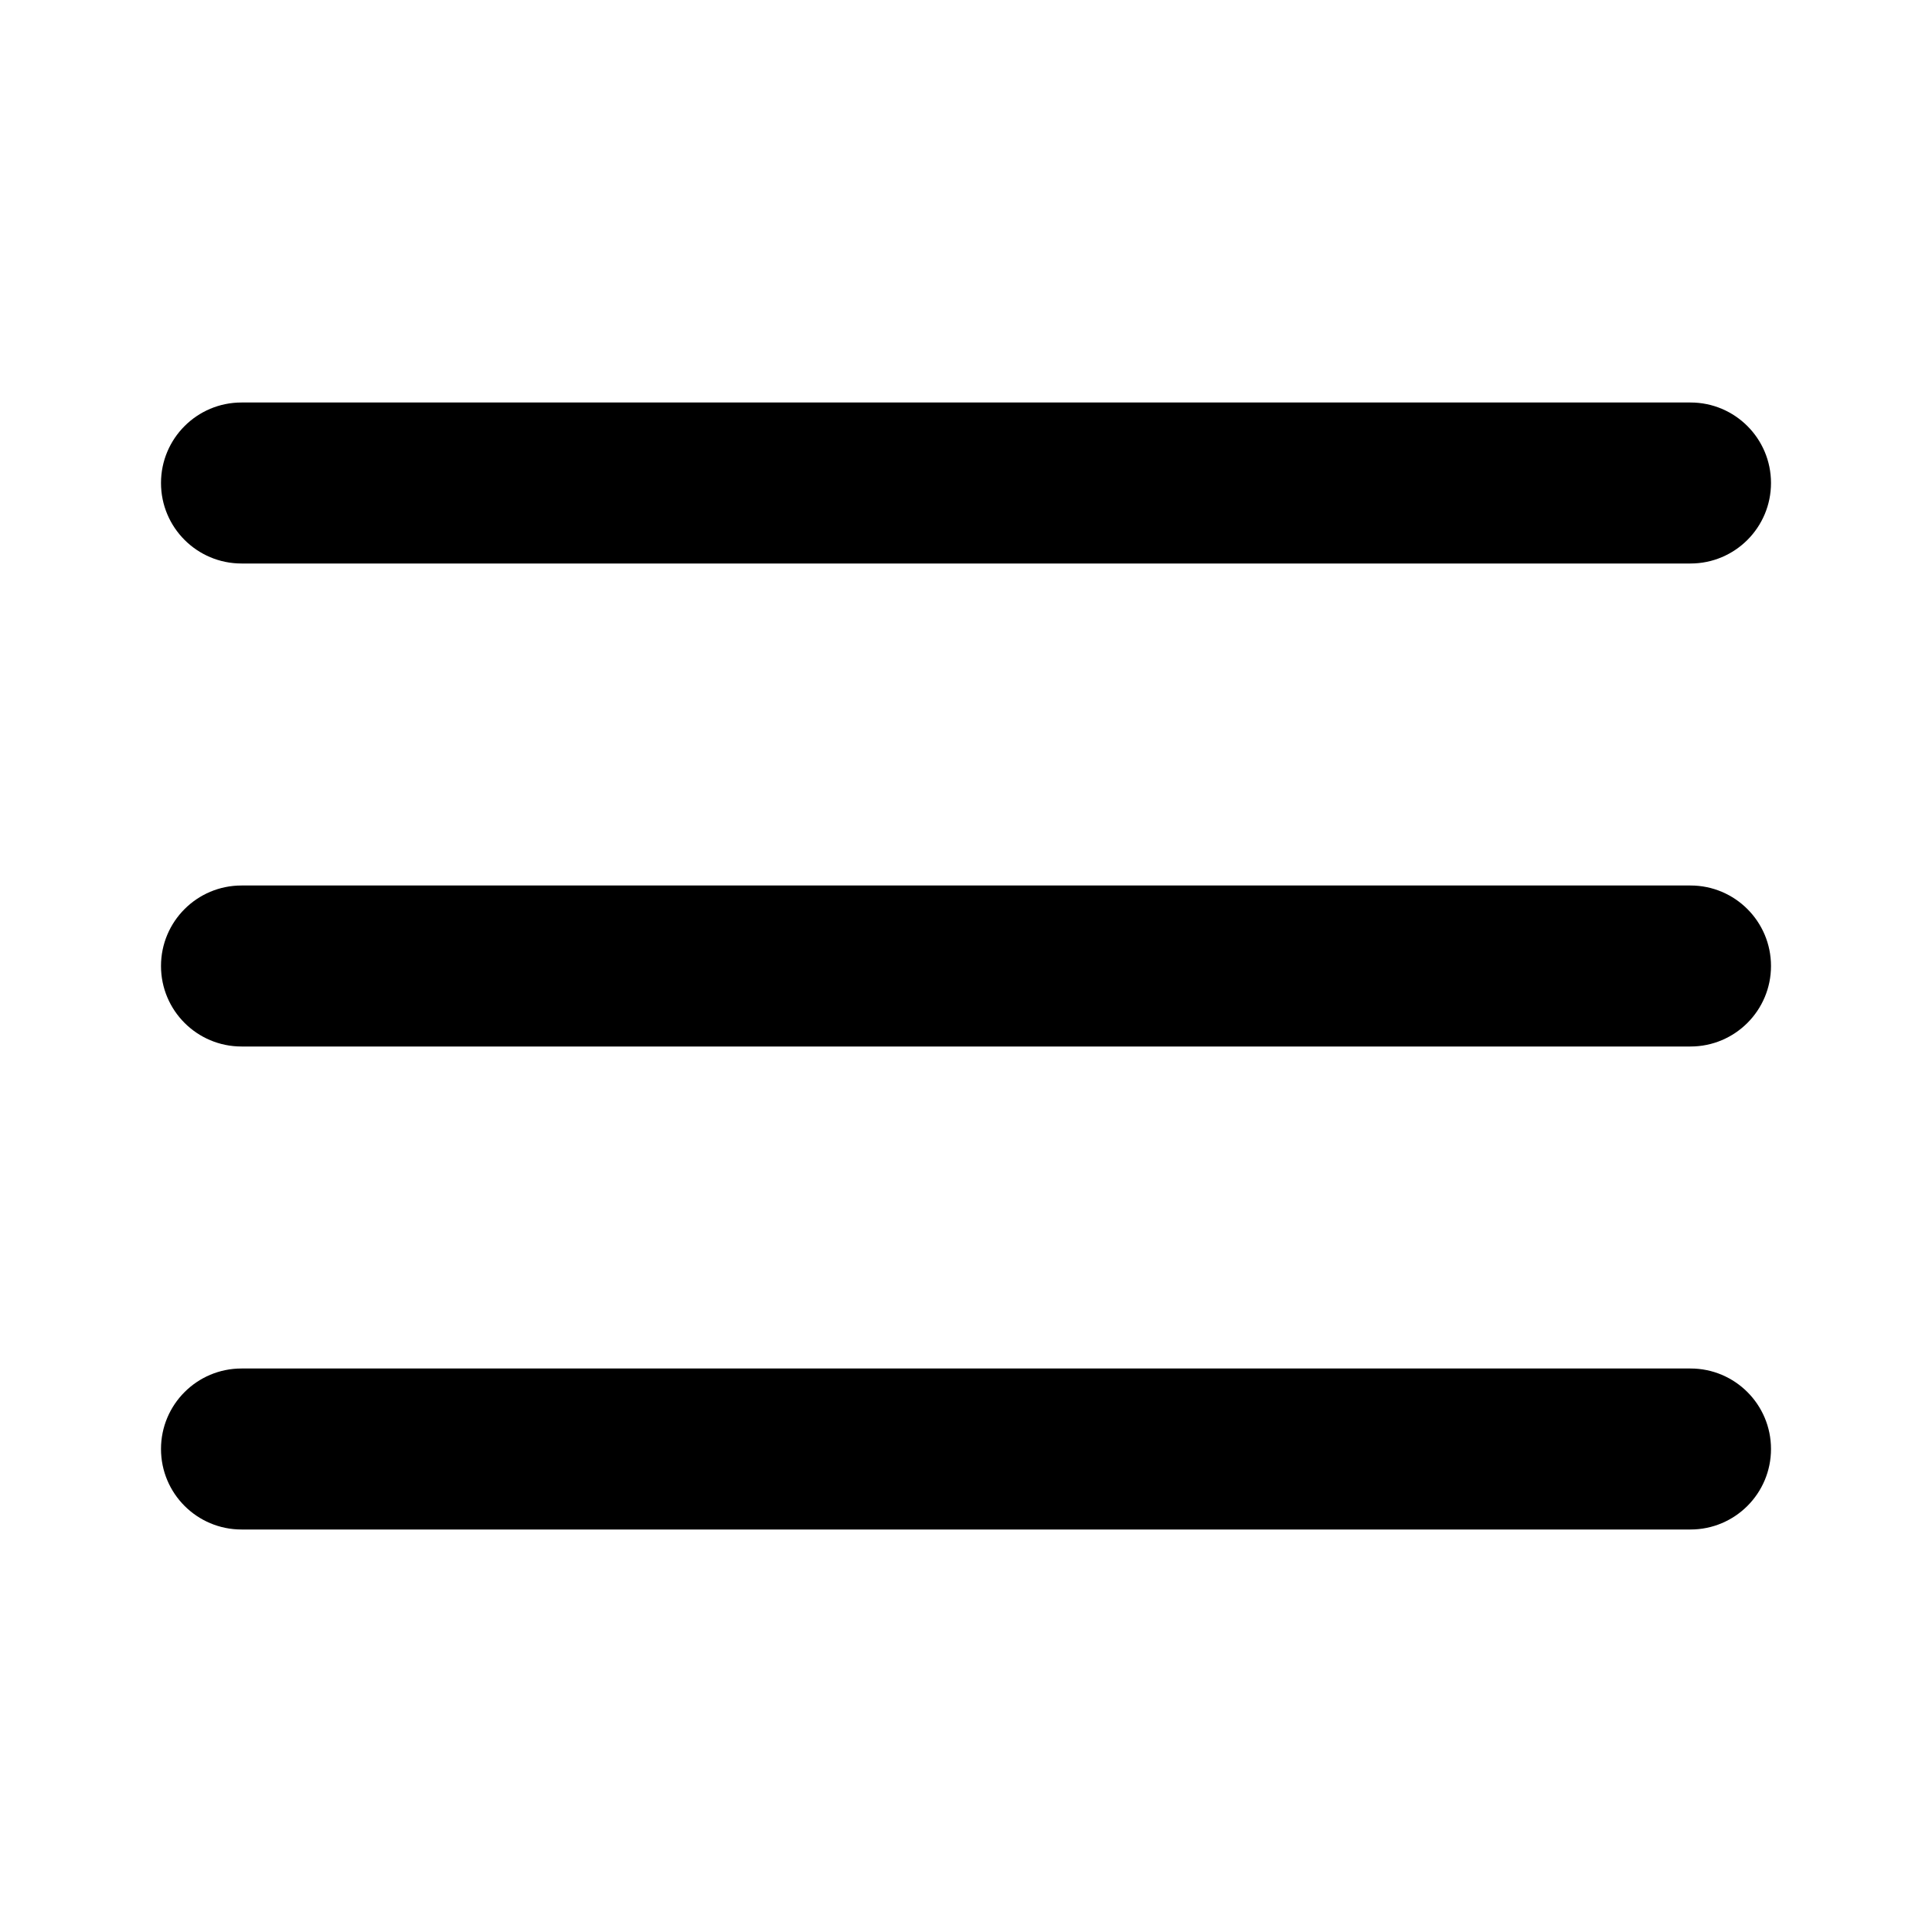
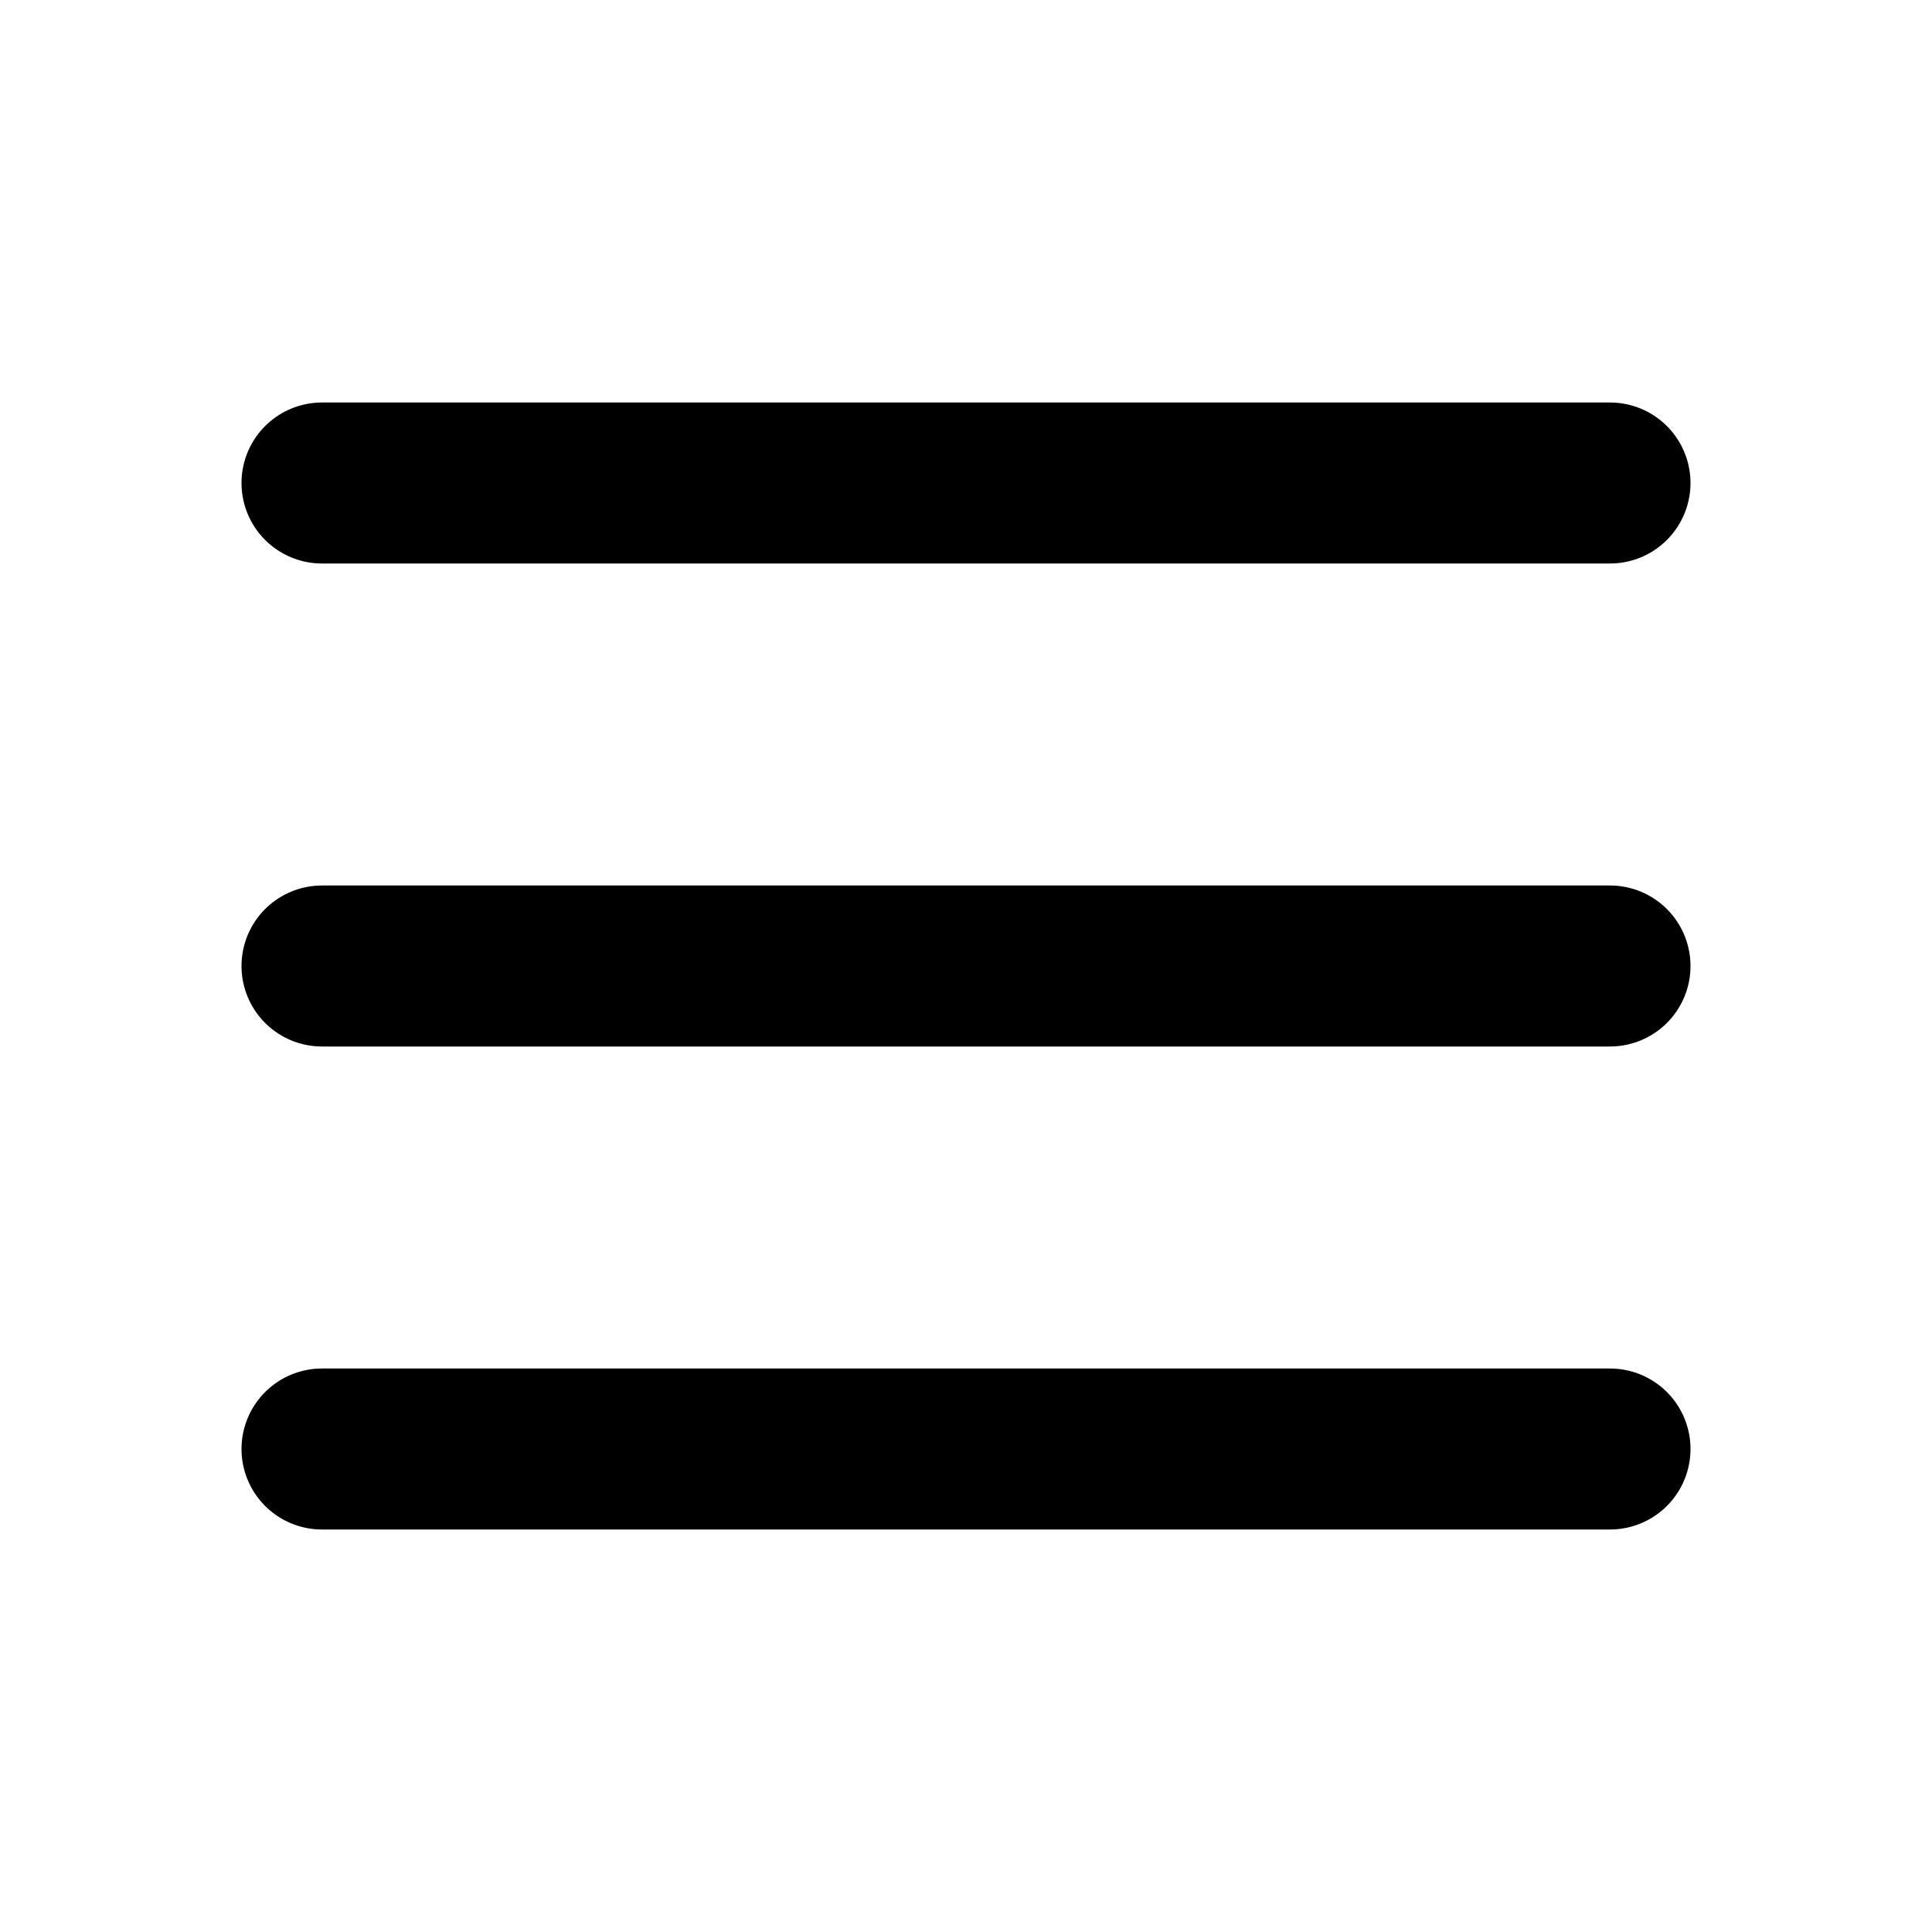
- <svg class="h-5 w-5" viewBox="0 0 24 24" focusable="false" aria-hidden="true">
-   <path fill="currentColor" d="M 3 5 A 1 1 0 1 0 3 7 L 21 7 A 1 1 0 1 0 21 5 L 3 5 z M 3 11 A 1 1 0 1 0 3 13 L 21 13 A 1 1 0 1 0 21 11 L 3 11 z M 3 17 A 1 1 0 1 0 3 19 L 21 19 A 1 1 0 1 0 21 17 L 3 17 z" />
+ <svg xmlns="http://www.w3.org/2000/svg" viewBox="0 0 24 24" fill="none" stroke="currentColor" stroke-width="2" stroke-linecap="round">
+   <path d="M4 6h16" />
+   <path d="M4 12h16" />
+   <path d="M4 18h16" />
</svg>
